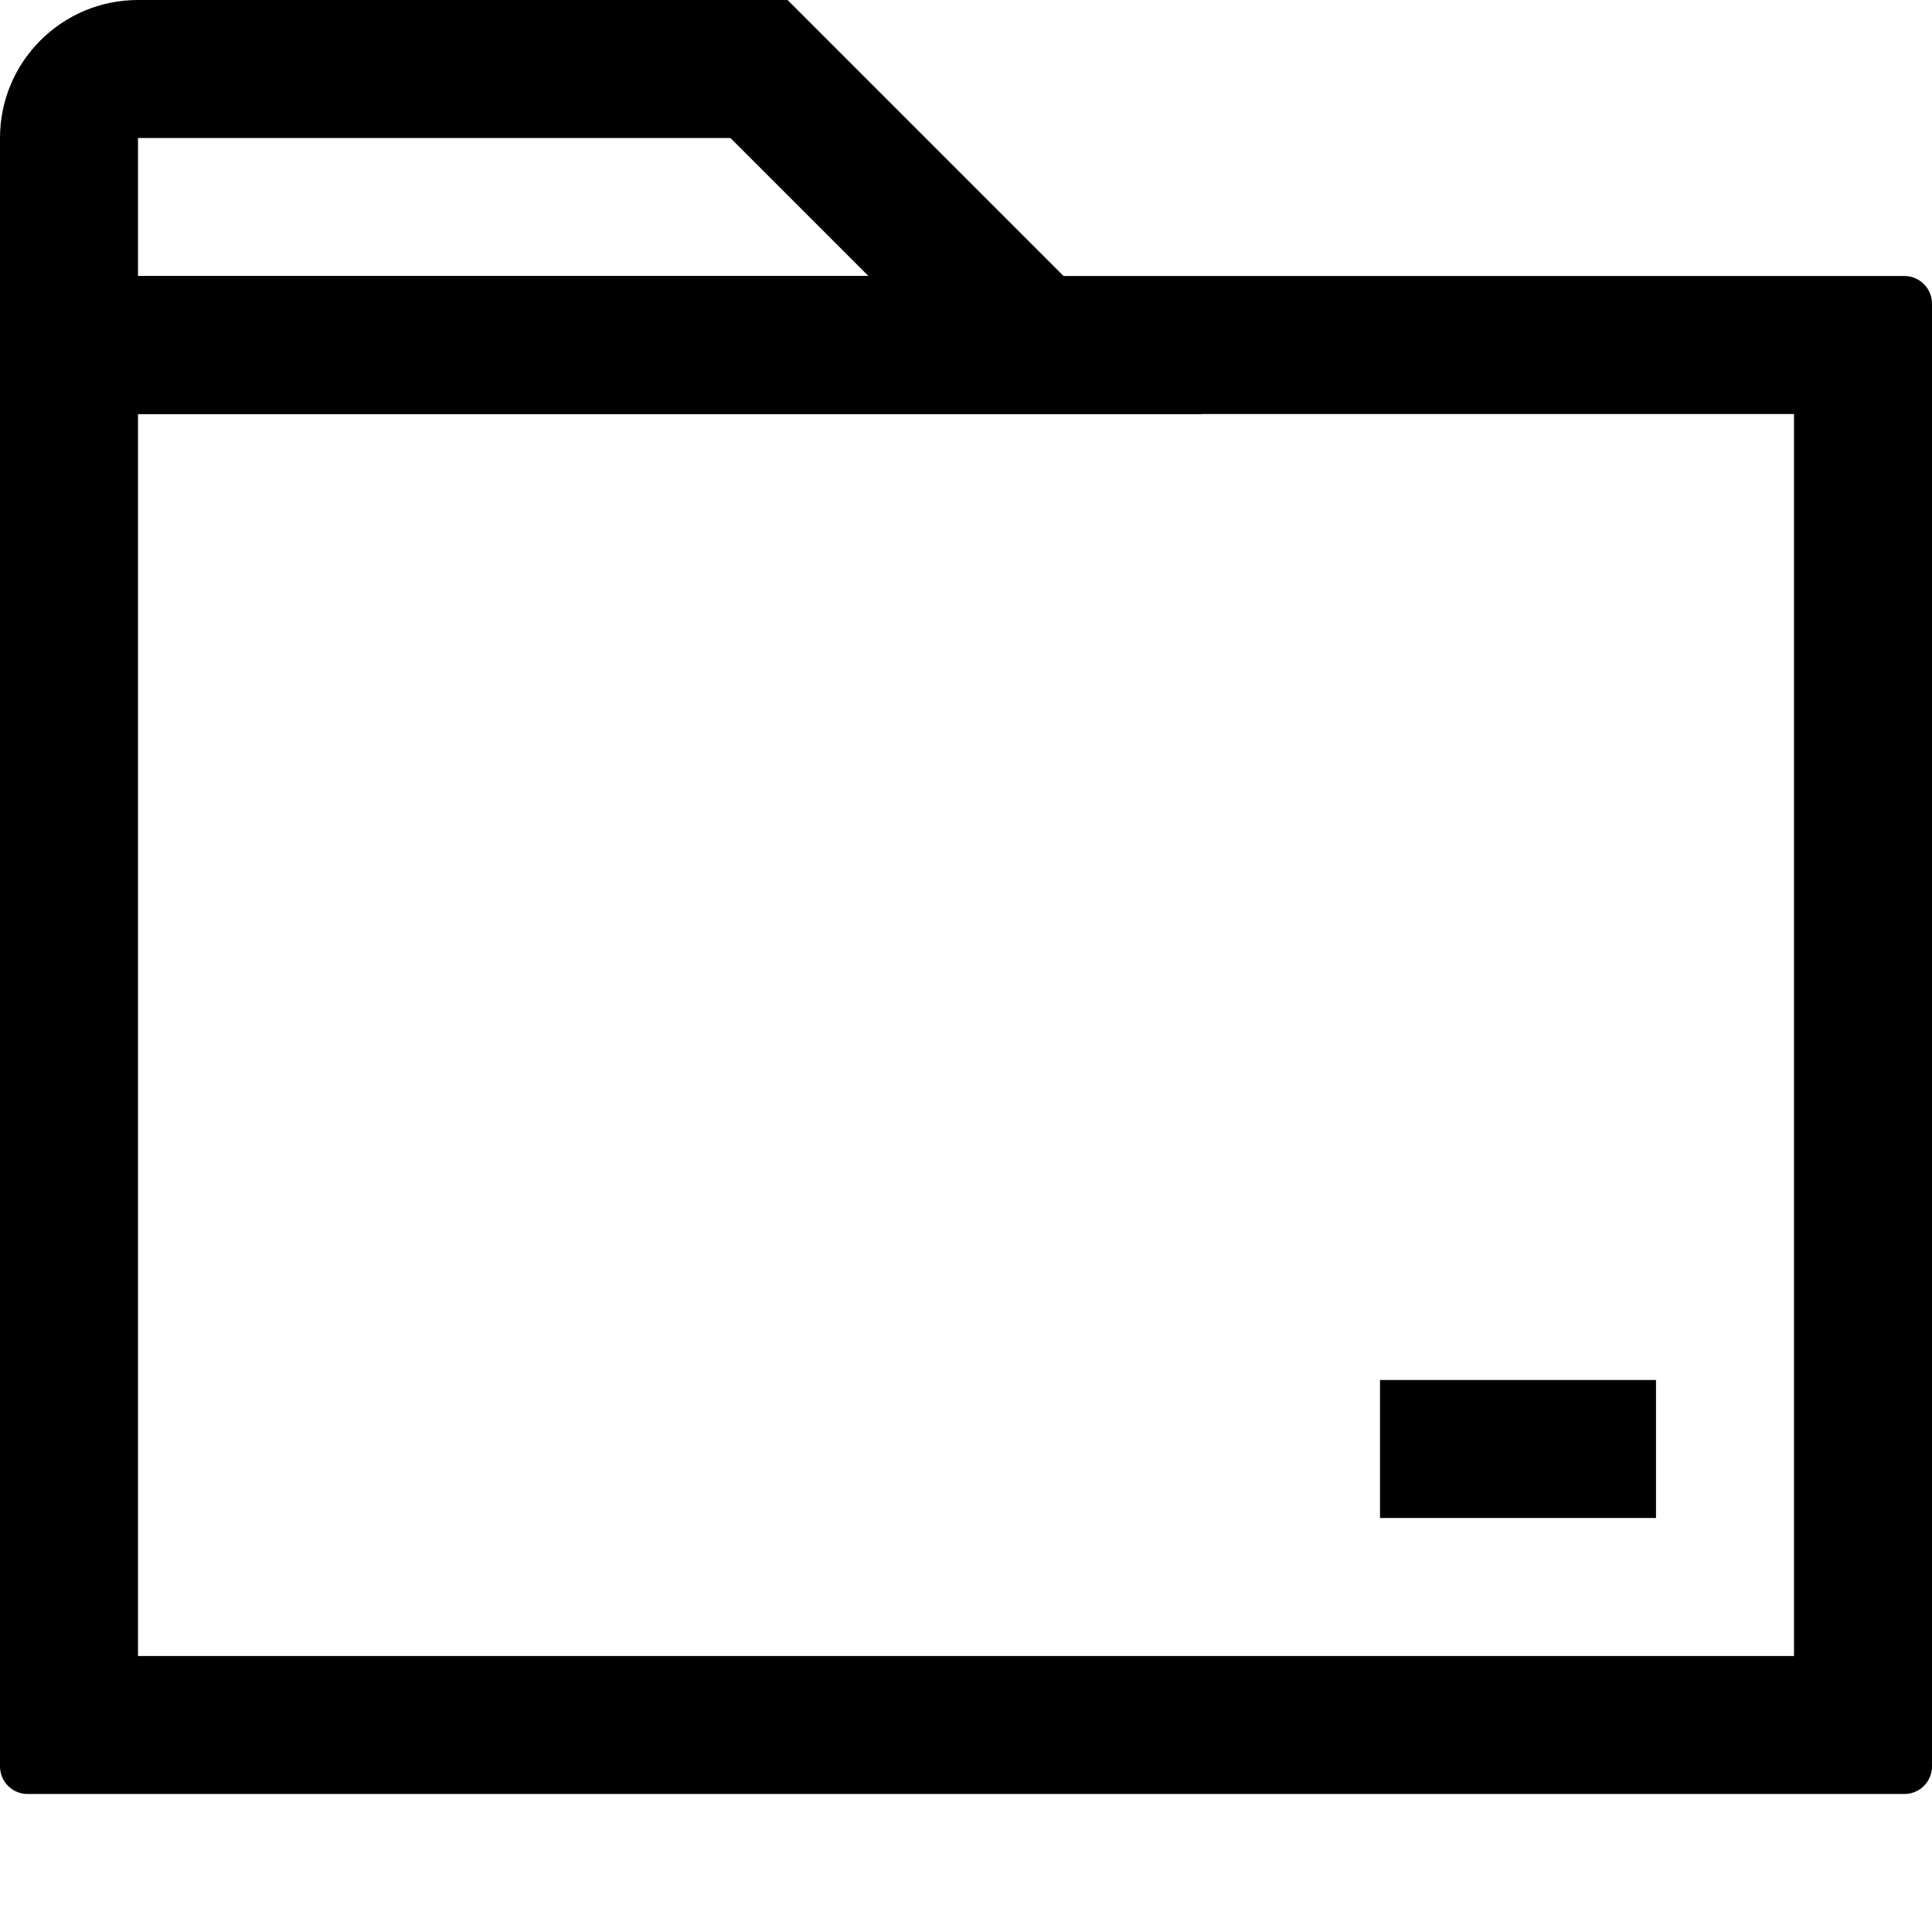
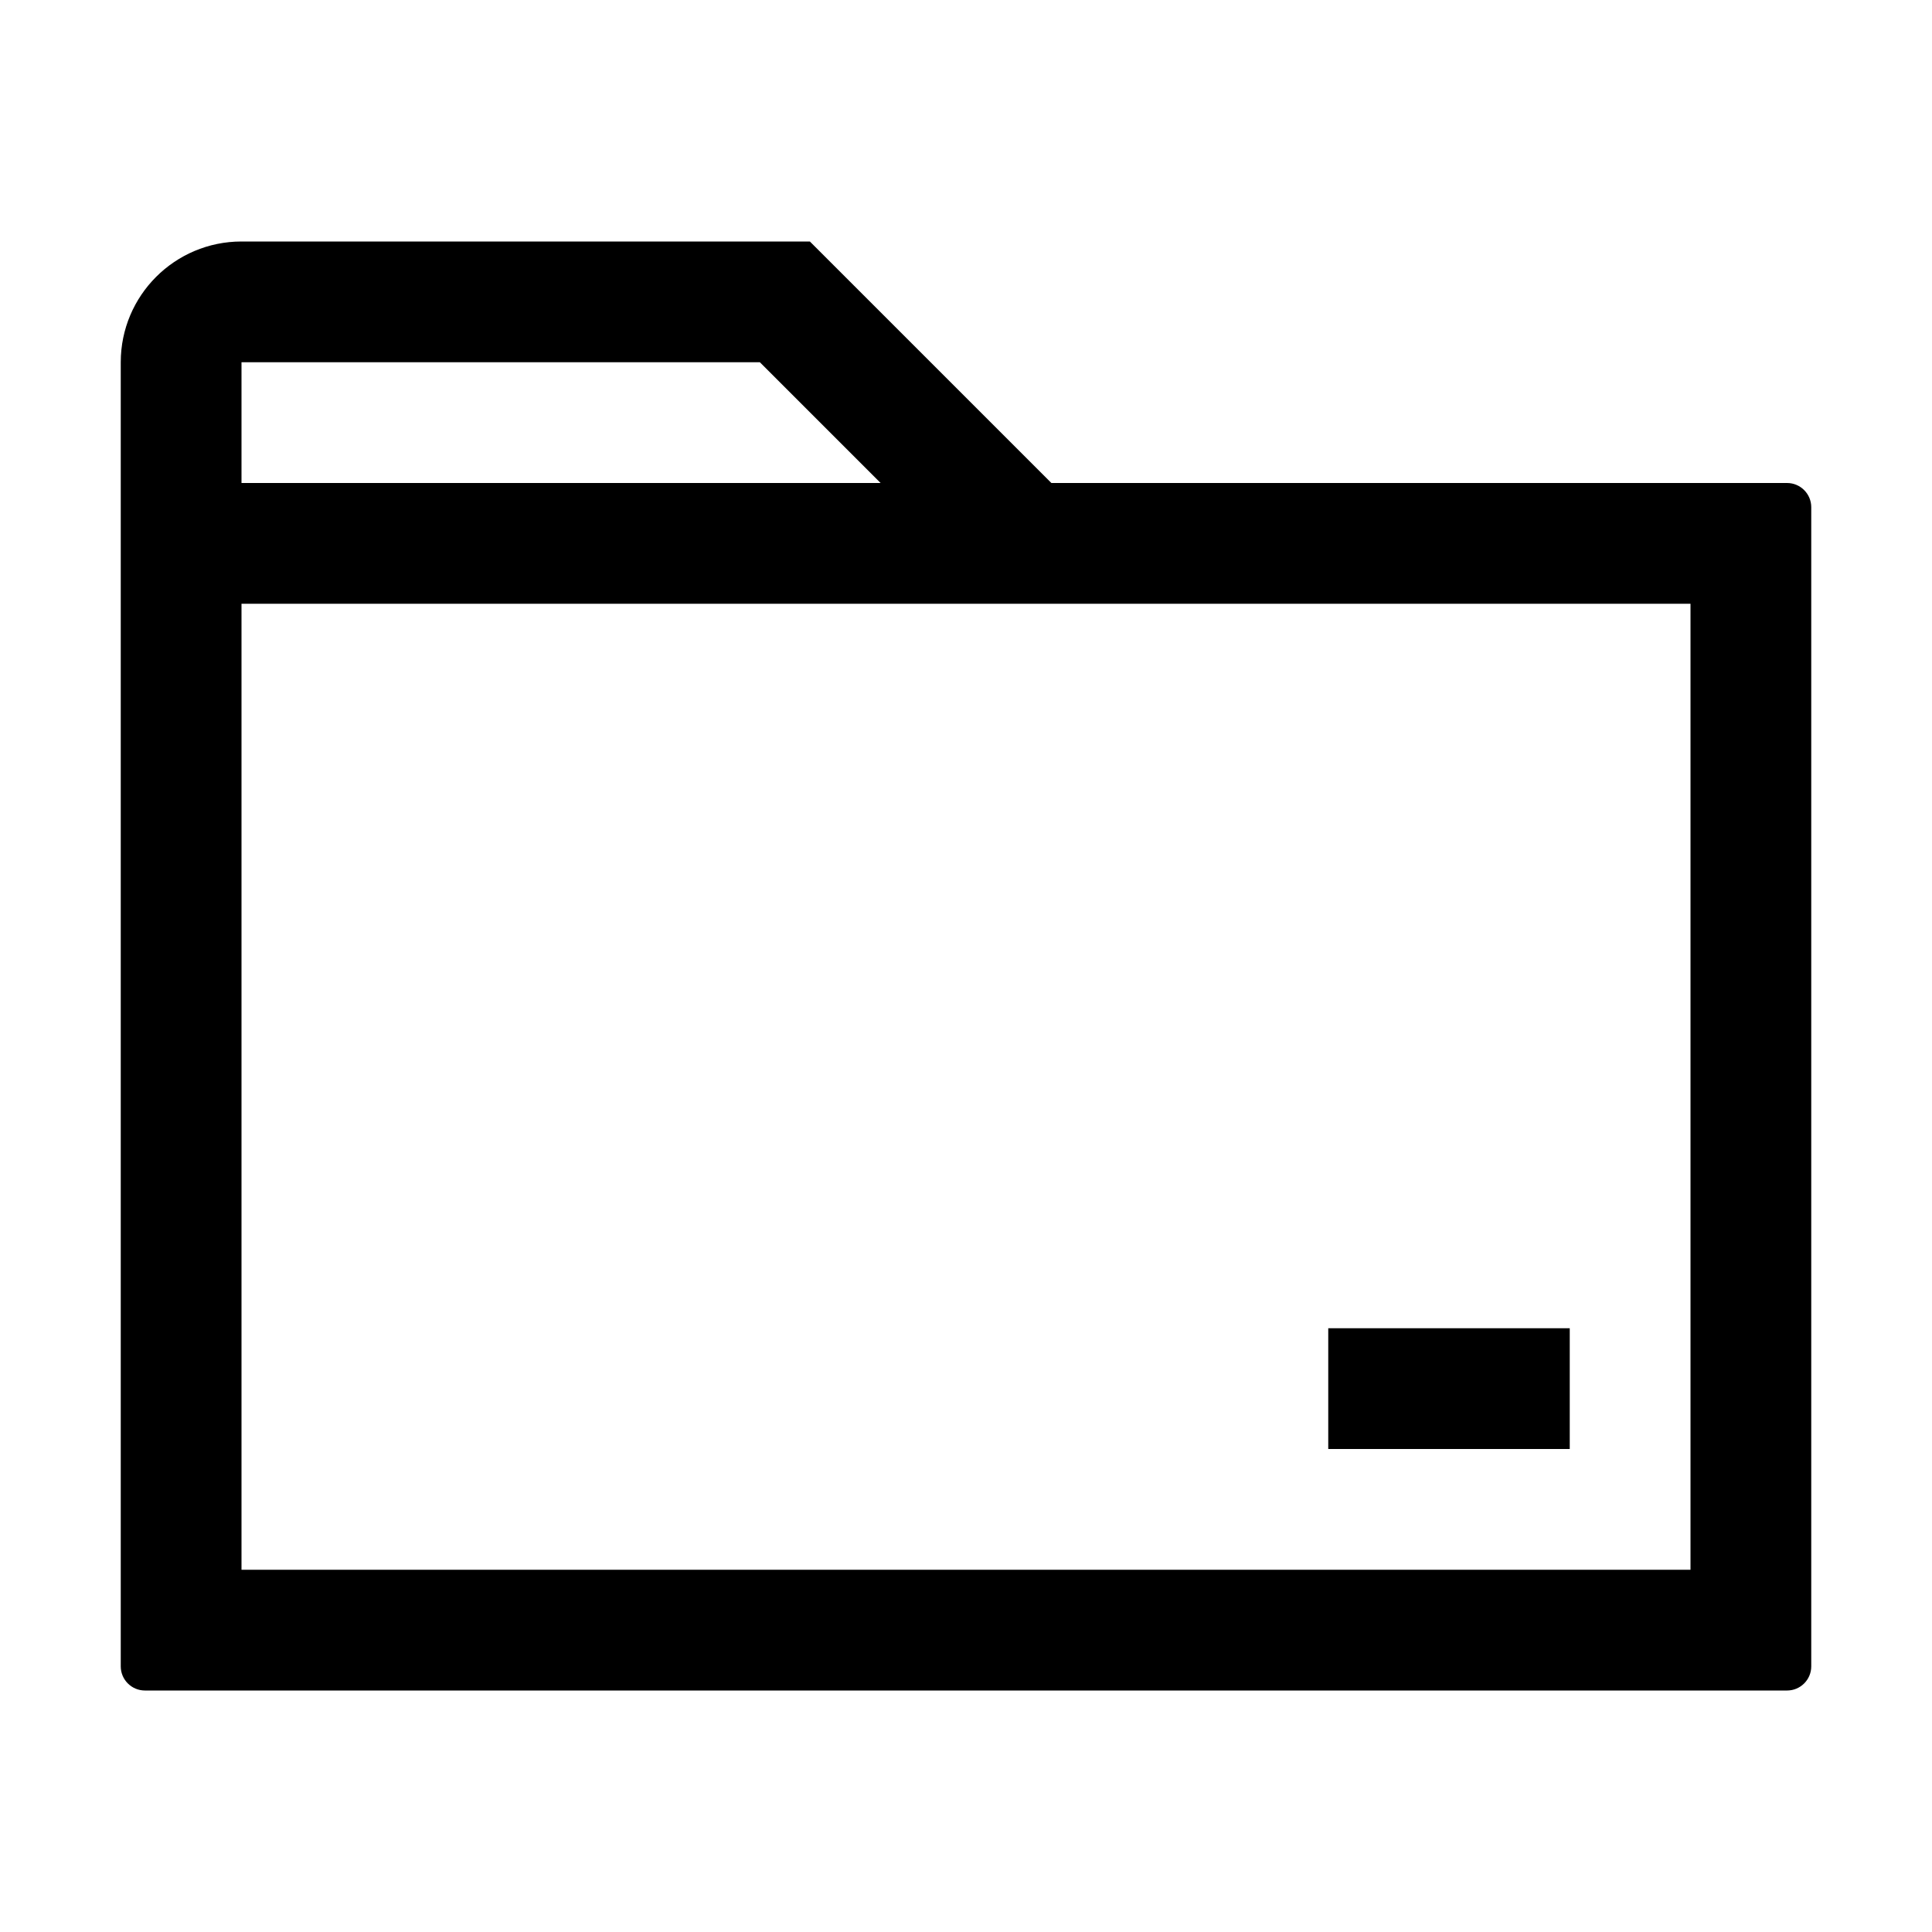
- <svg viewBox="64 64 896 896" focusable="false">
-   <path d="M960 204.8v678.4a12.8 12.8 0 0 1-12.8 12.8H76.8A12.8 12.8 0 0 1 64 883.2V192h883.2c7.04 0 12.8 5.76 12.8 12.8zM896 256H128v576h768V256z" />
-   <path d="m621.248 256-192-192H128a64 64 0 0 0-64 64v128h557.248zM402.752 128l64 64H128v-64h274.752zM704 704h128v64H704z" />
+ <svg viewBox="0 0 1024 1024" focusable="false">
+   <path d="m429.248 128 128 128H947.2c7.04 0 12.8 5.76 12.8 12.8v614.4a12.8 12.8 0 0 1-12.8 12.8H76.8A12.8 12.8 0 0 1 64 883.2V192a64 64 0 0 1 64-64h301.248zM896 320H128v512h768V320zm-64 384v64H704v-64h128zM402.752 192H128v64h338.752l-64-64z" />
</svg>
